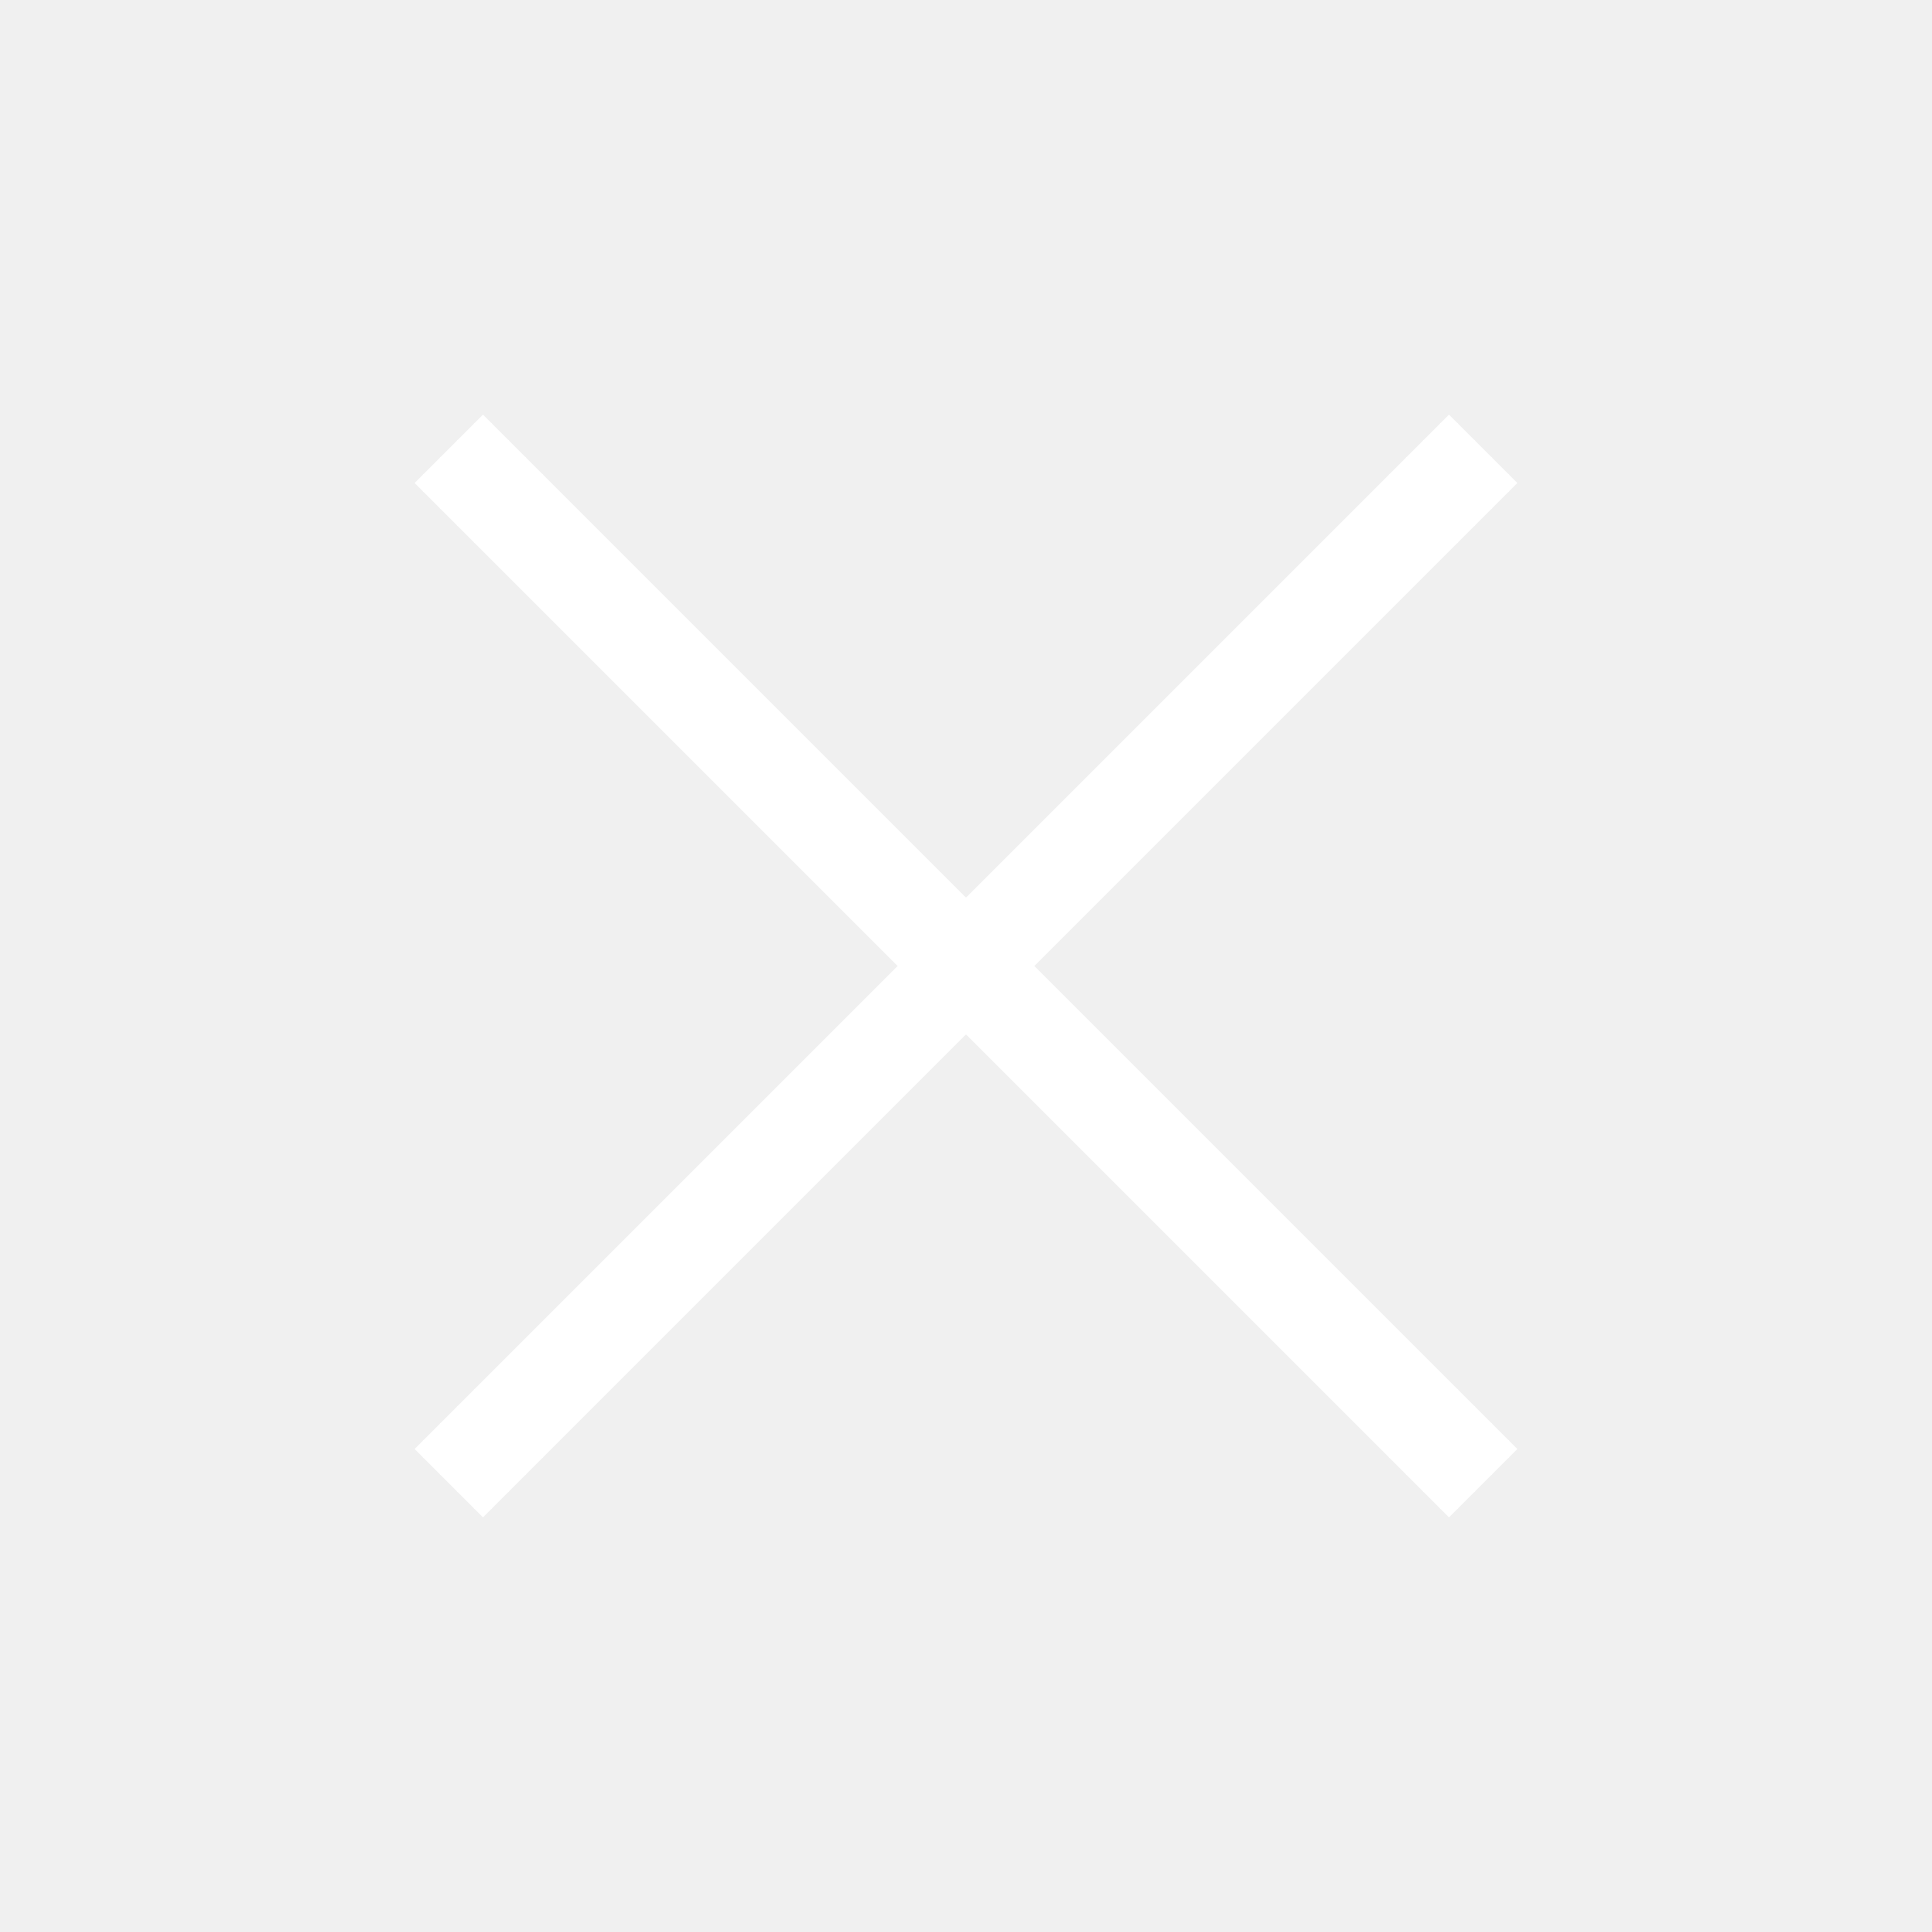
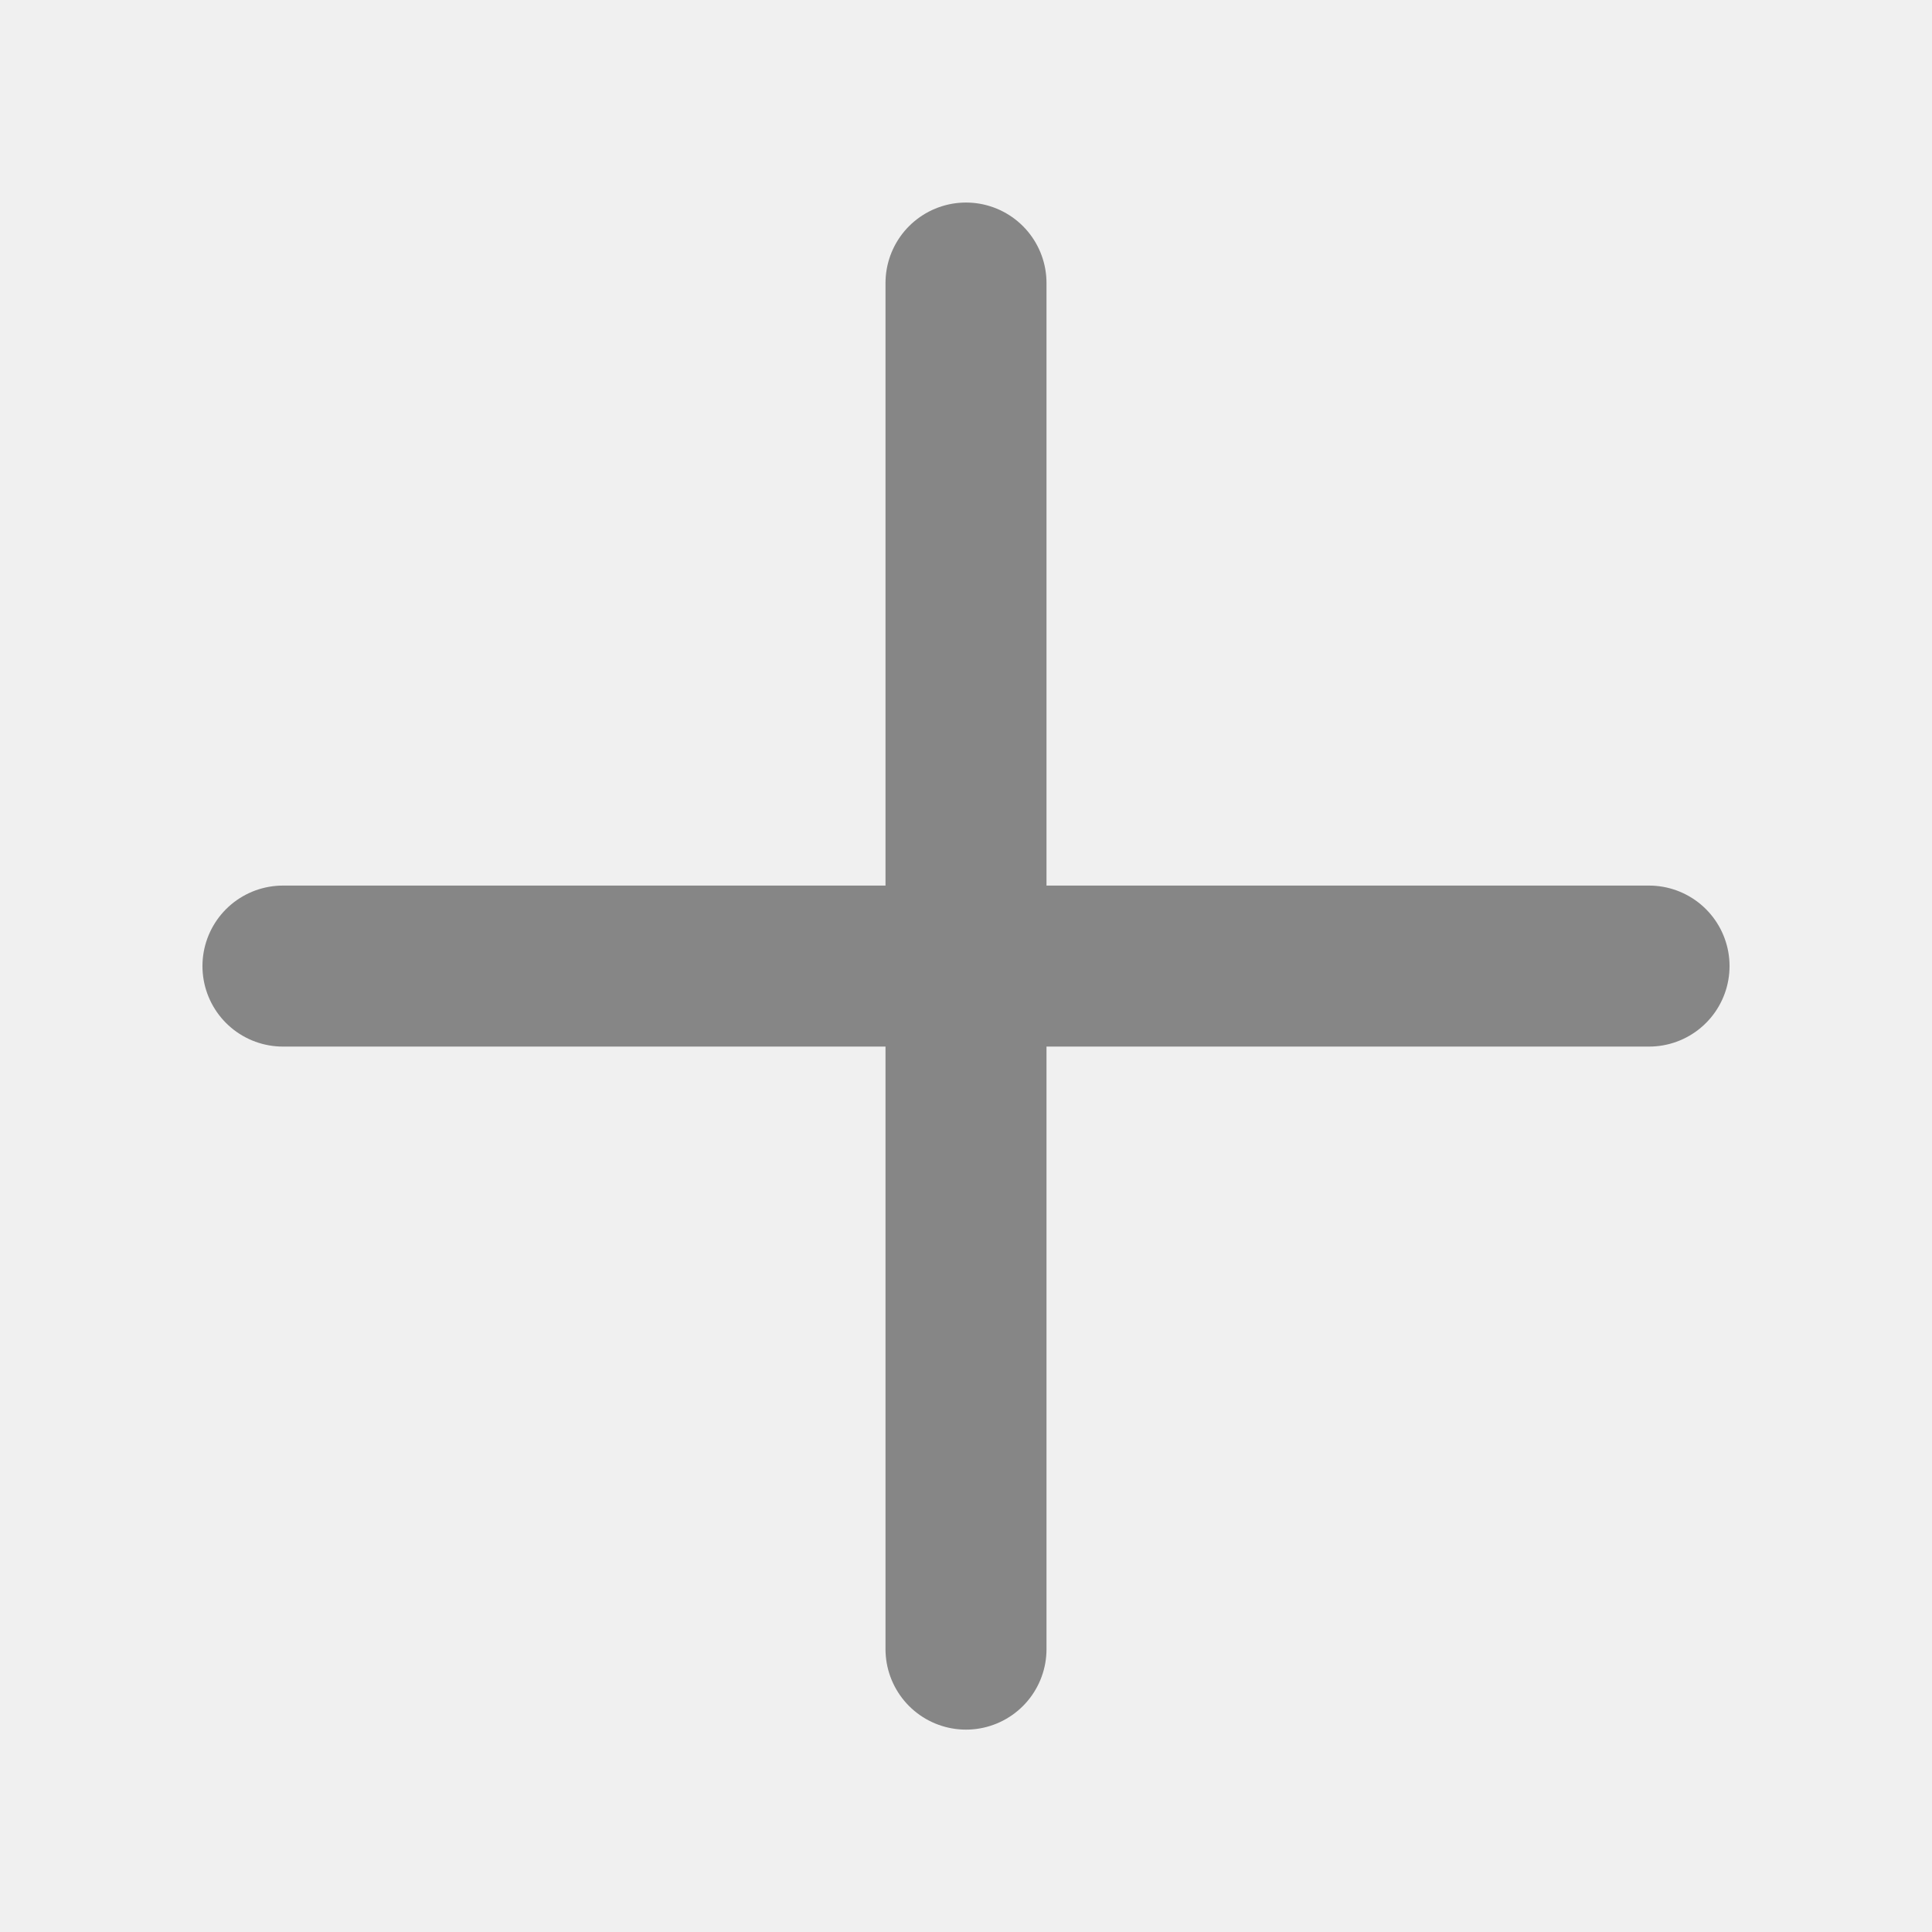
- <svg xmlns="http://www.w3.org/2000/svg" width="40" height="40" viewBox="0 0 40 40" fill="none">
-   <path d="M30 10L10 30" stroke="white" stroke-width="2" stroke-linecap="square" stroke-linejoin="round" />
-   <path d="M10 10L30 30" stroke="white" stroke-width="2" stroke-linecap="square" stroke-linejoin="round" />
+ <svg xmlns="http://www.w3.org/2000/svg" width="24" height="24" viewBox="0 0 24 24" fill="none">
+   <path d="M20.485 12.001L3.515 12.001" stroke="#868686" stroke-width="2" stroke-linecap="round" stroke-linejoin="round" />
+   <path d="M12 3.516L12 20.486" stroke="#868686" stroke-width="2" stroke-linecap="round" stroke-linejoin="round" />
</svg>
